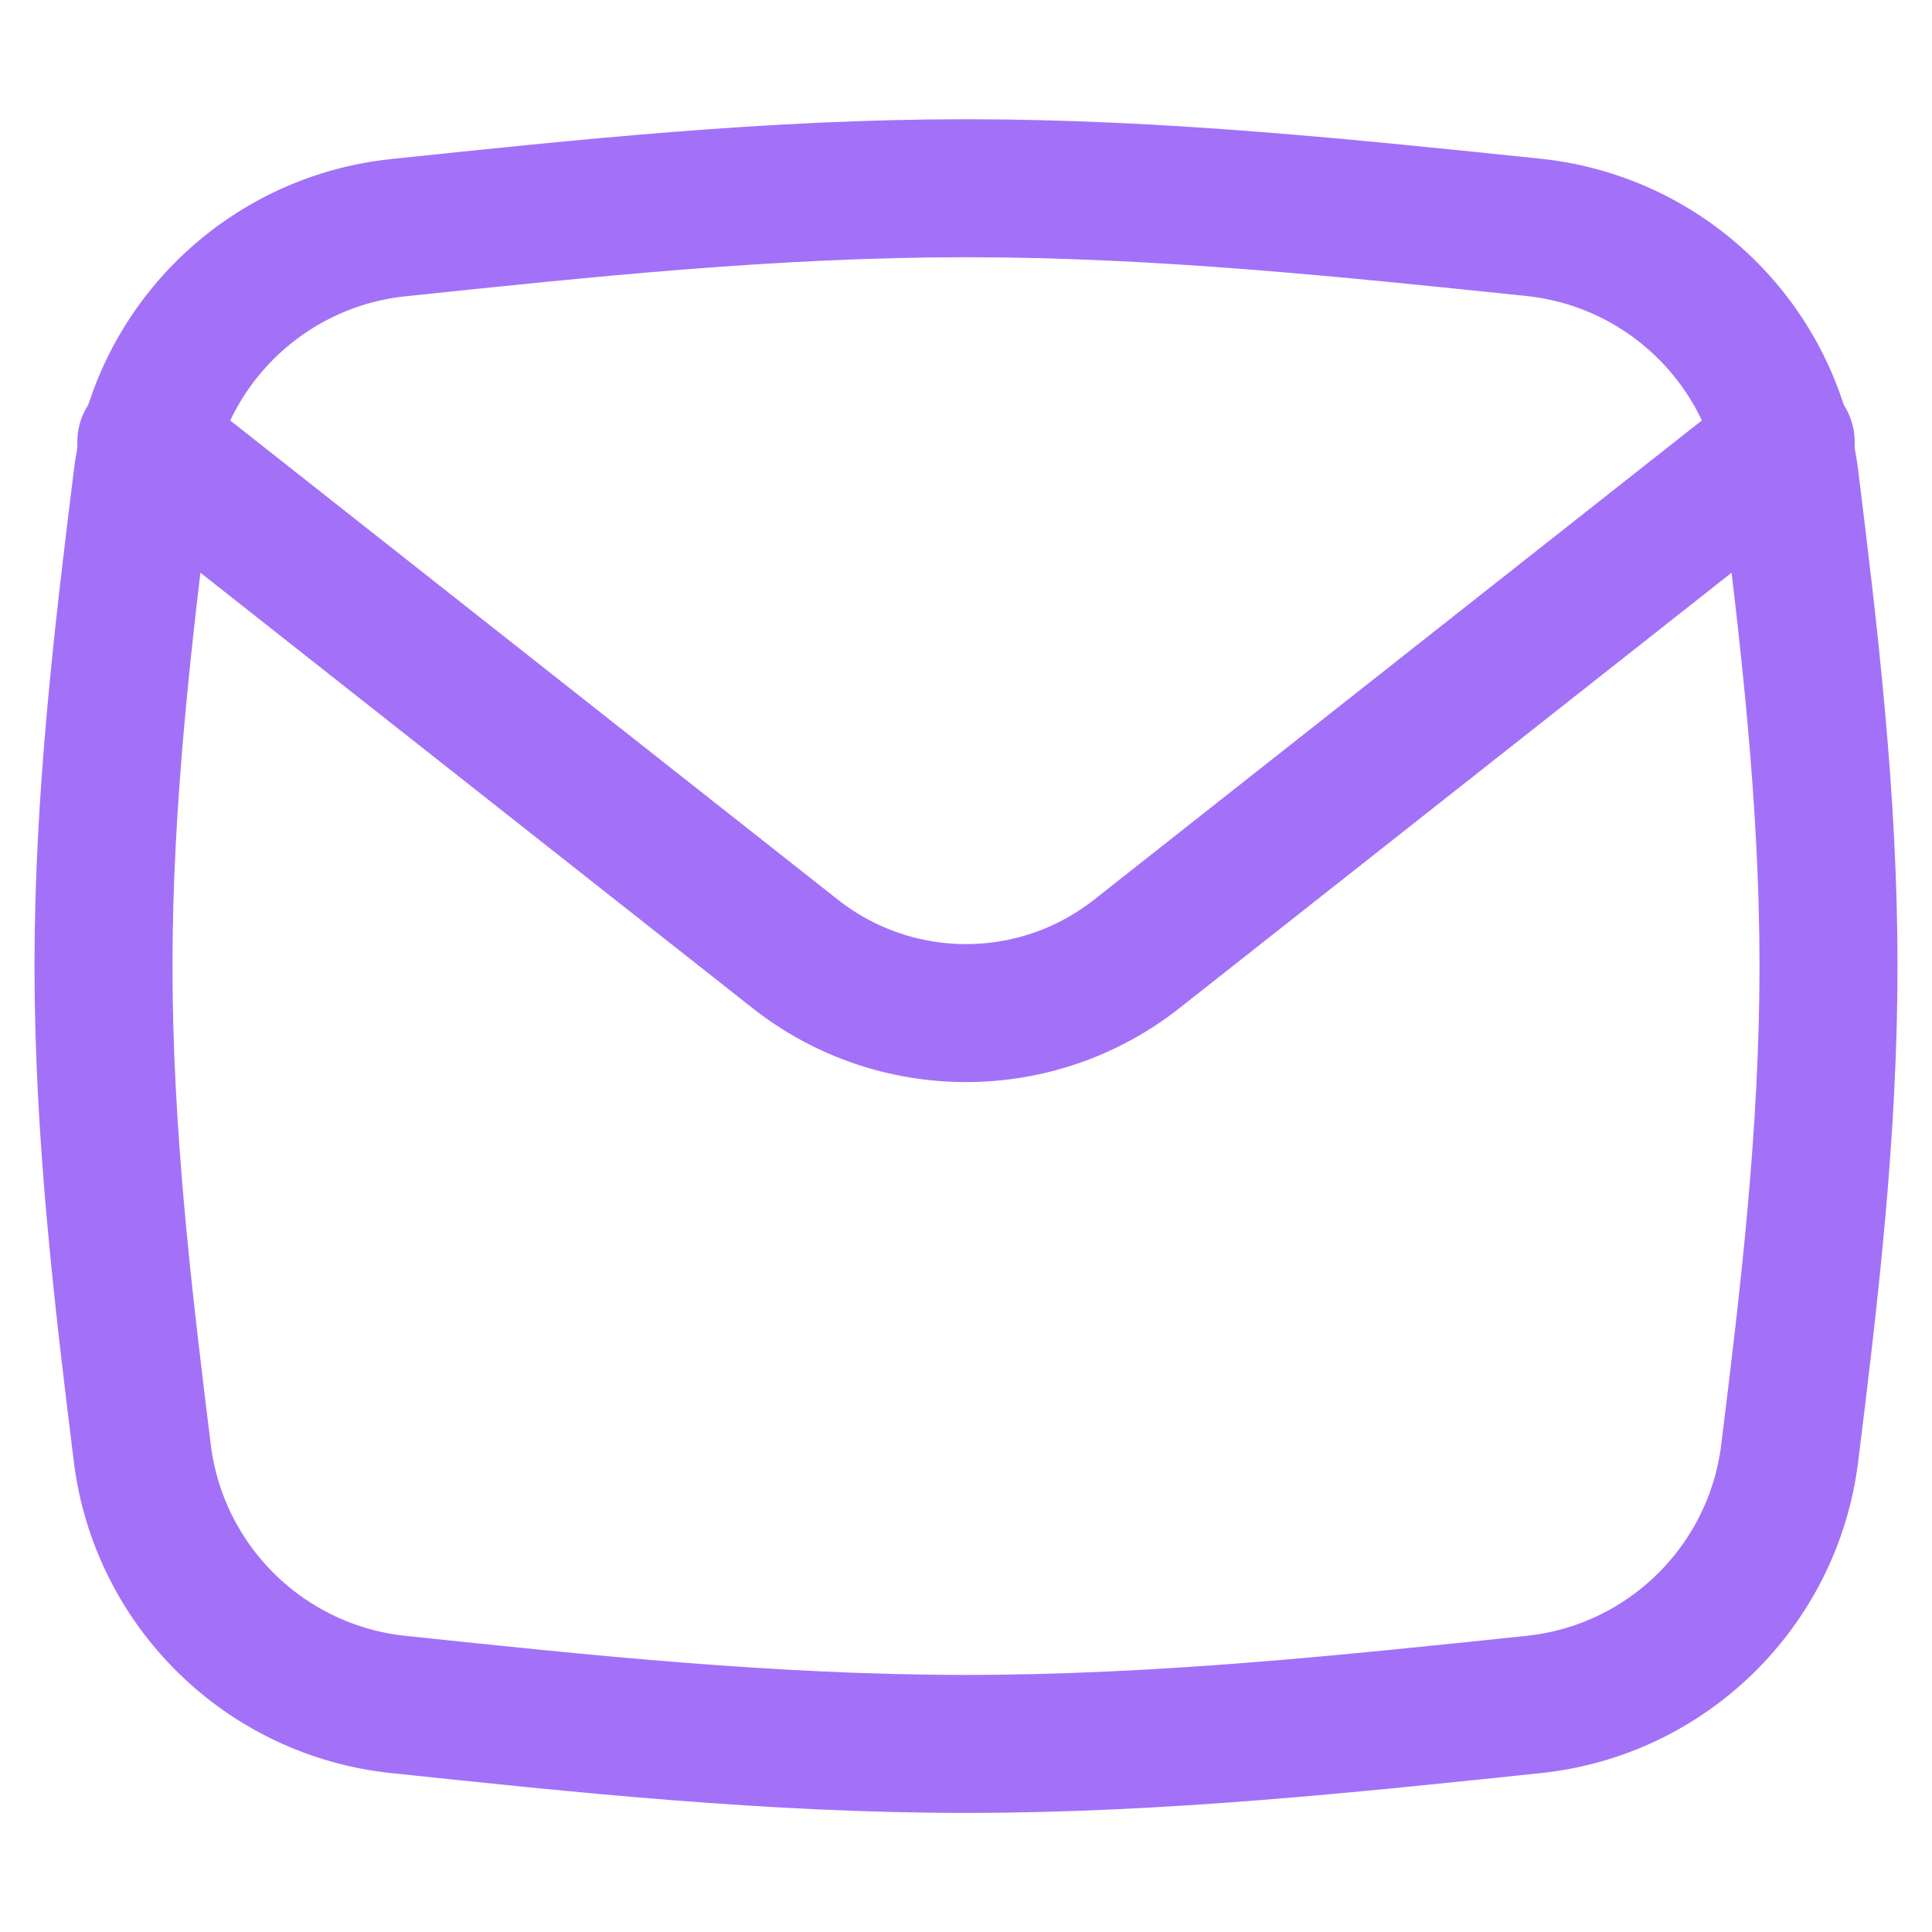
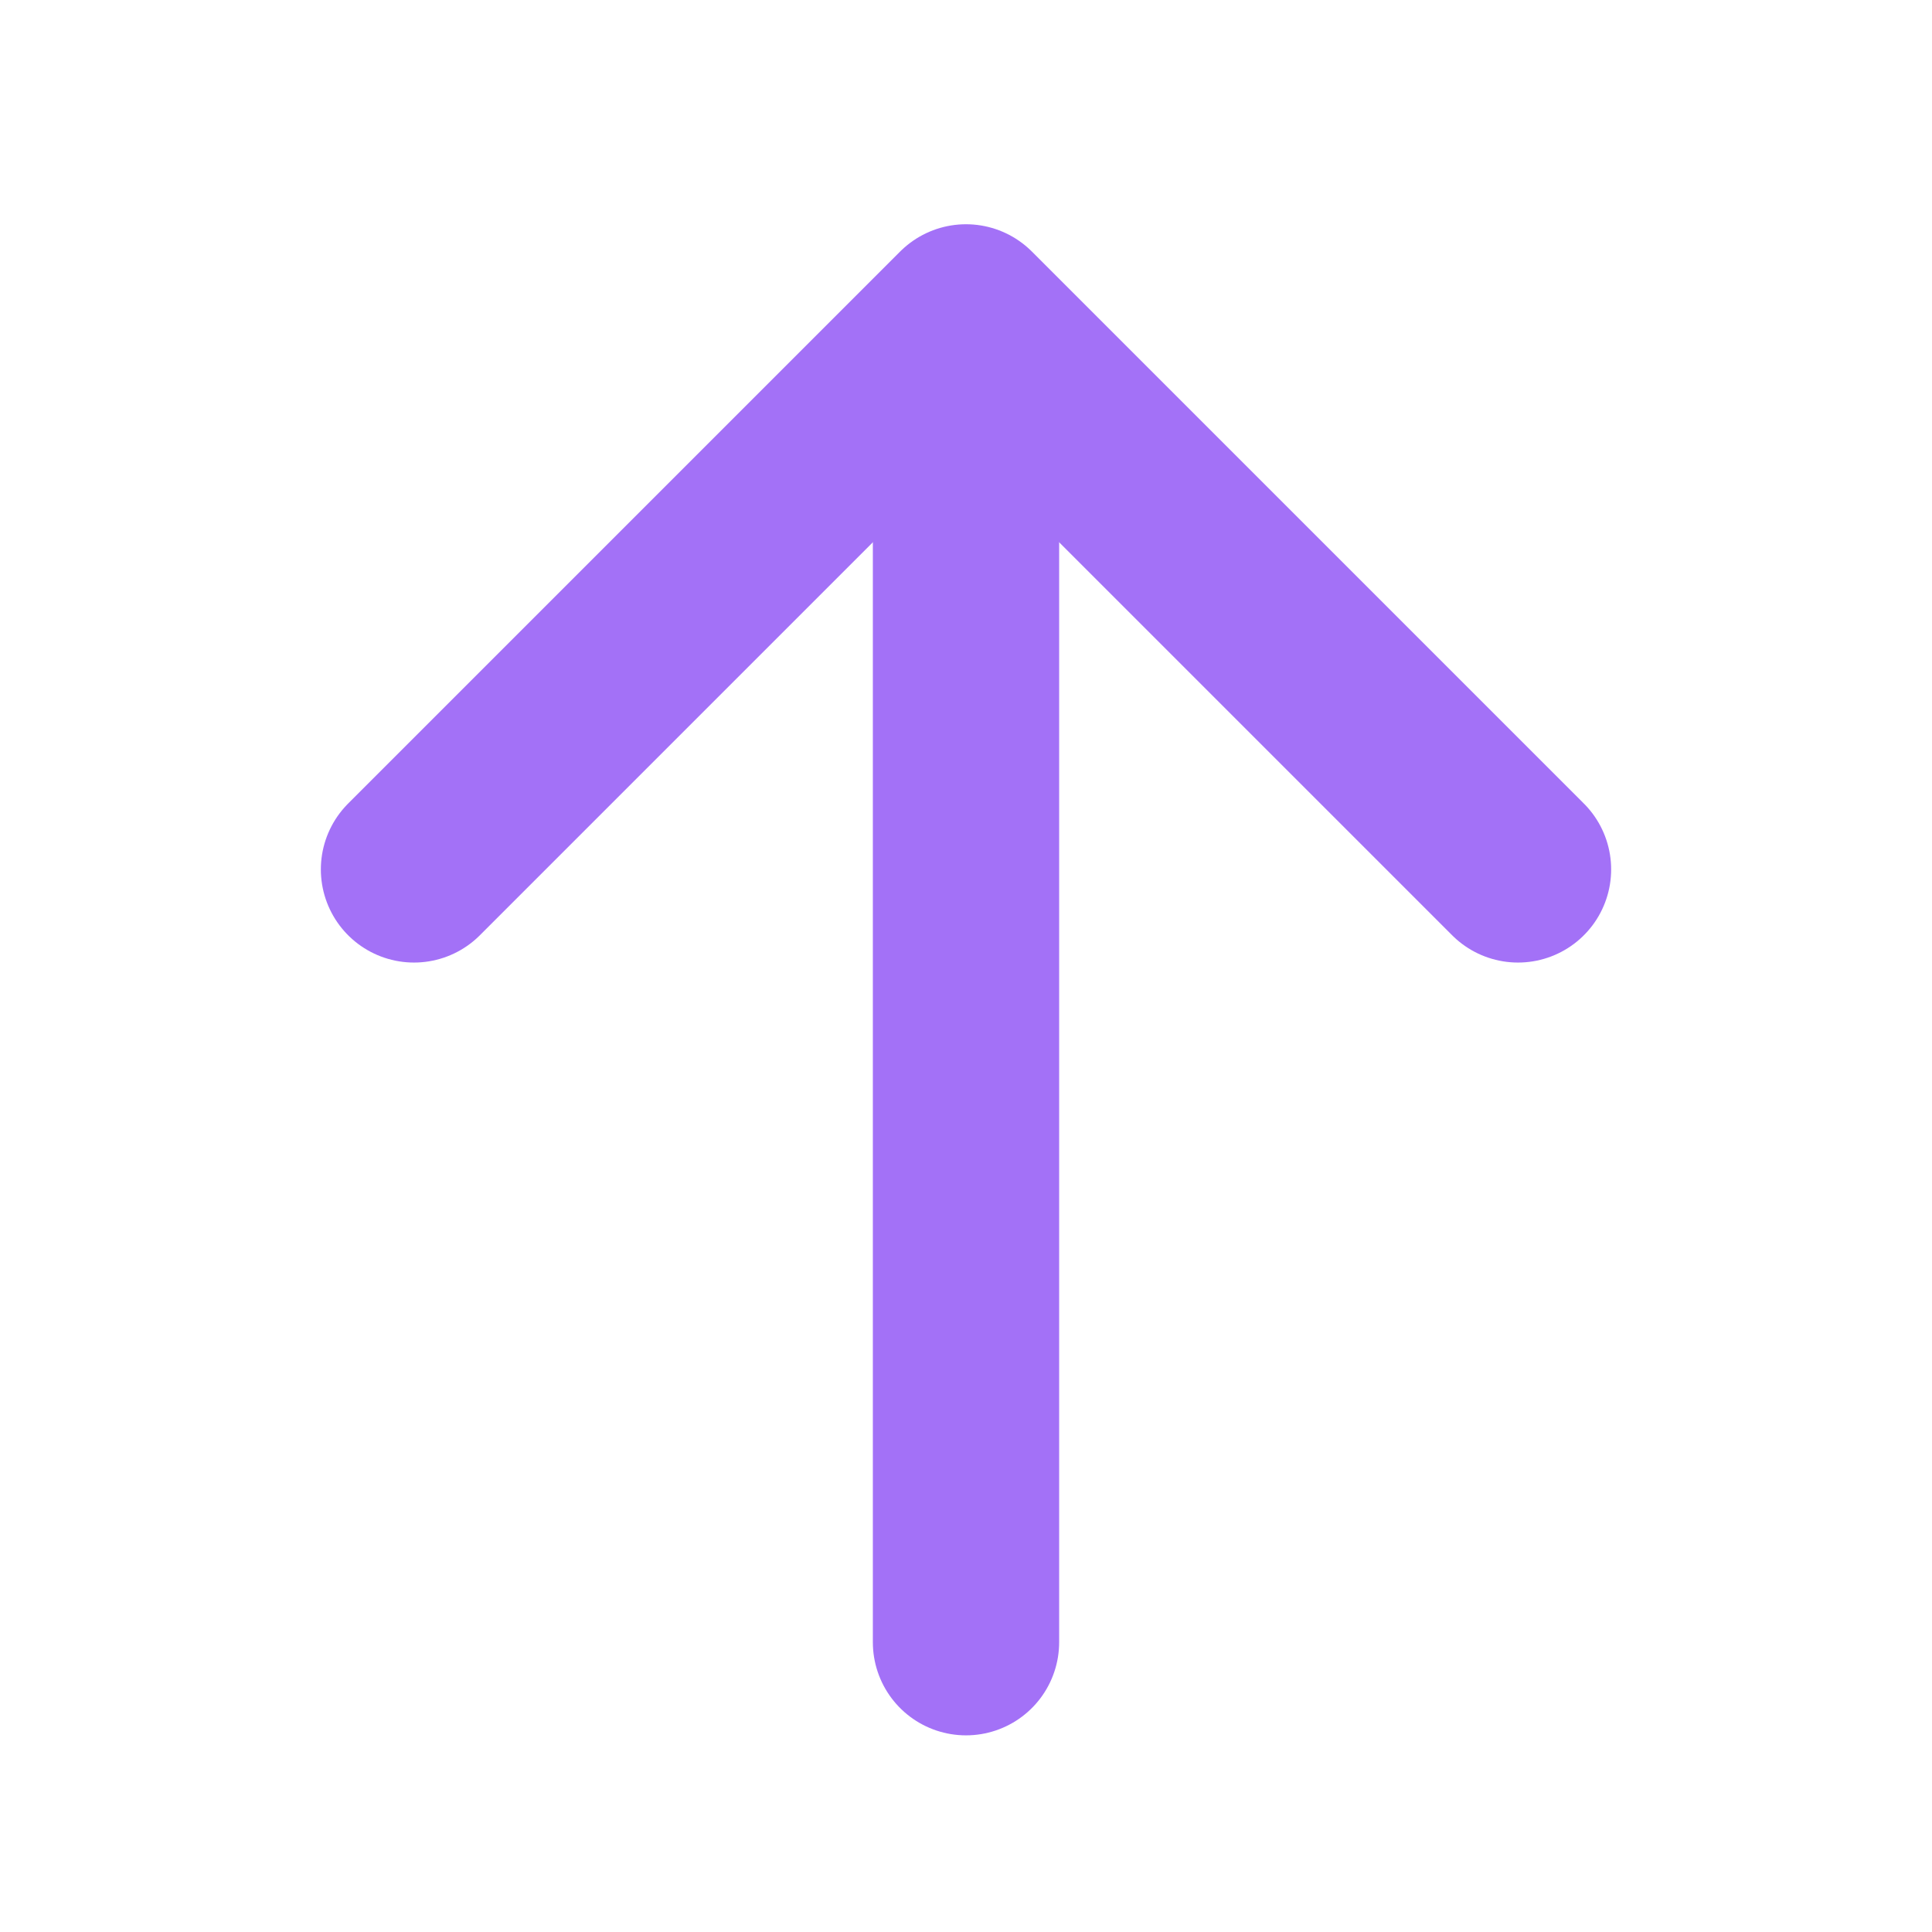
<svg xmlns="http://www.w3.org/2000/svg" viewBox="0 0 14 14" preserveAspectRatio="xMidYMid meet">
-   <g fill="none" stroke="#a371f7" stroke-linecap="round" stroke-linejoin="round">
-     <path d="M1.032 10.537a2.09 2.09 0 0 0 1.852 1.814c1.329.14 2.705.286 4.116.286s2.787-.147 4.116-.286a2.09 2.09 0 0 0 1.852-1.814c.142-1.144.282-2.326.282-3.537s-.14-2.393-.282-3.537a2.09 2.09 0 0 0-1.852-1.815C9.787 1.51 8.41 1.364 7 1.364s-2.787.147-4.116.286a2.09 2.09 0 0 0-1.852 1.814C.89 4.607.75 5.79.75 7s.14 2.393.282 3.537" />
-     <path d="m1.06 3.204l4.702 3.708a2 2 0 0 0 2.476 0l4.702-3.708" />
+   <g fill="none" stroke="#a371f7" stroke-width="1.35" stroke-linecap="round" stroke-linejoin="round">
+     <path d="M7 11.9V2.4" />
+     <path d="M3 6.3 7 2.3l4 4" />
  </g>
</svg>
